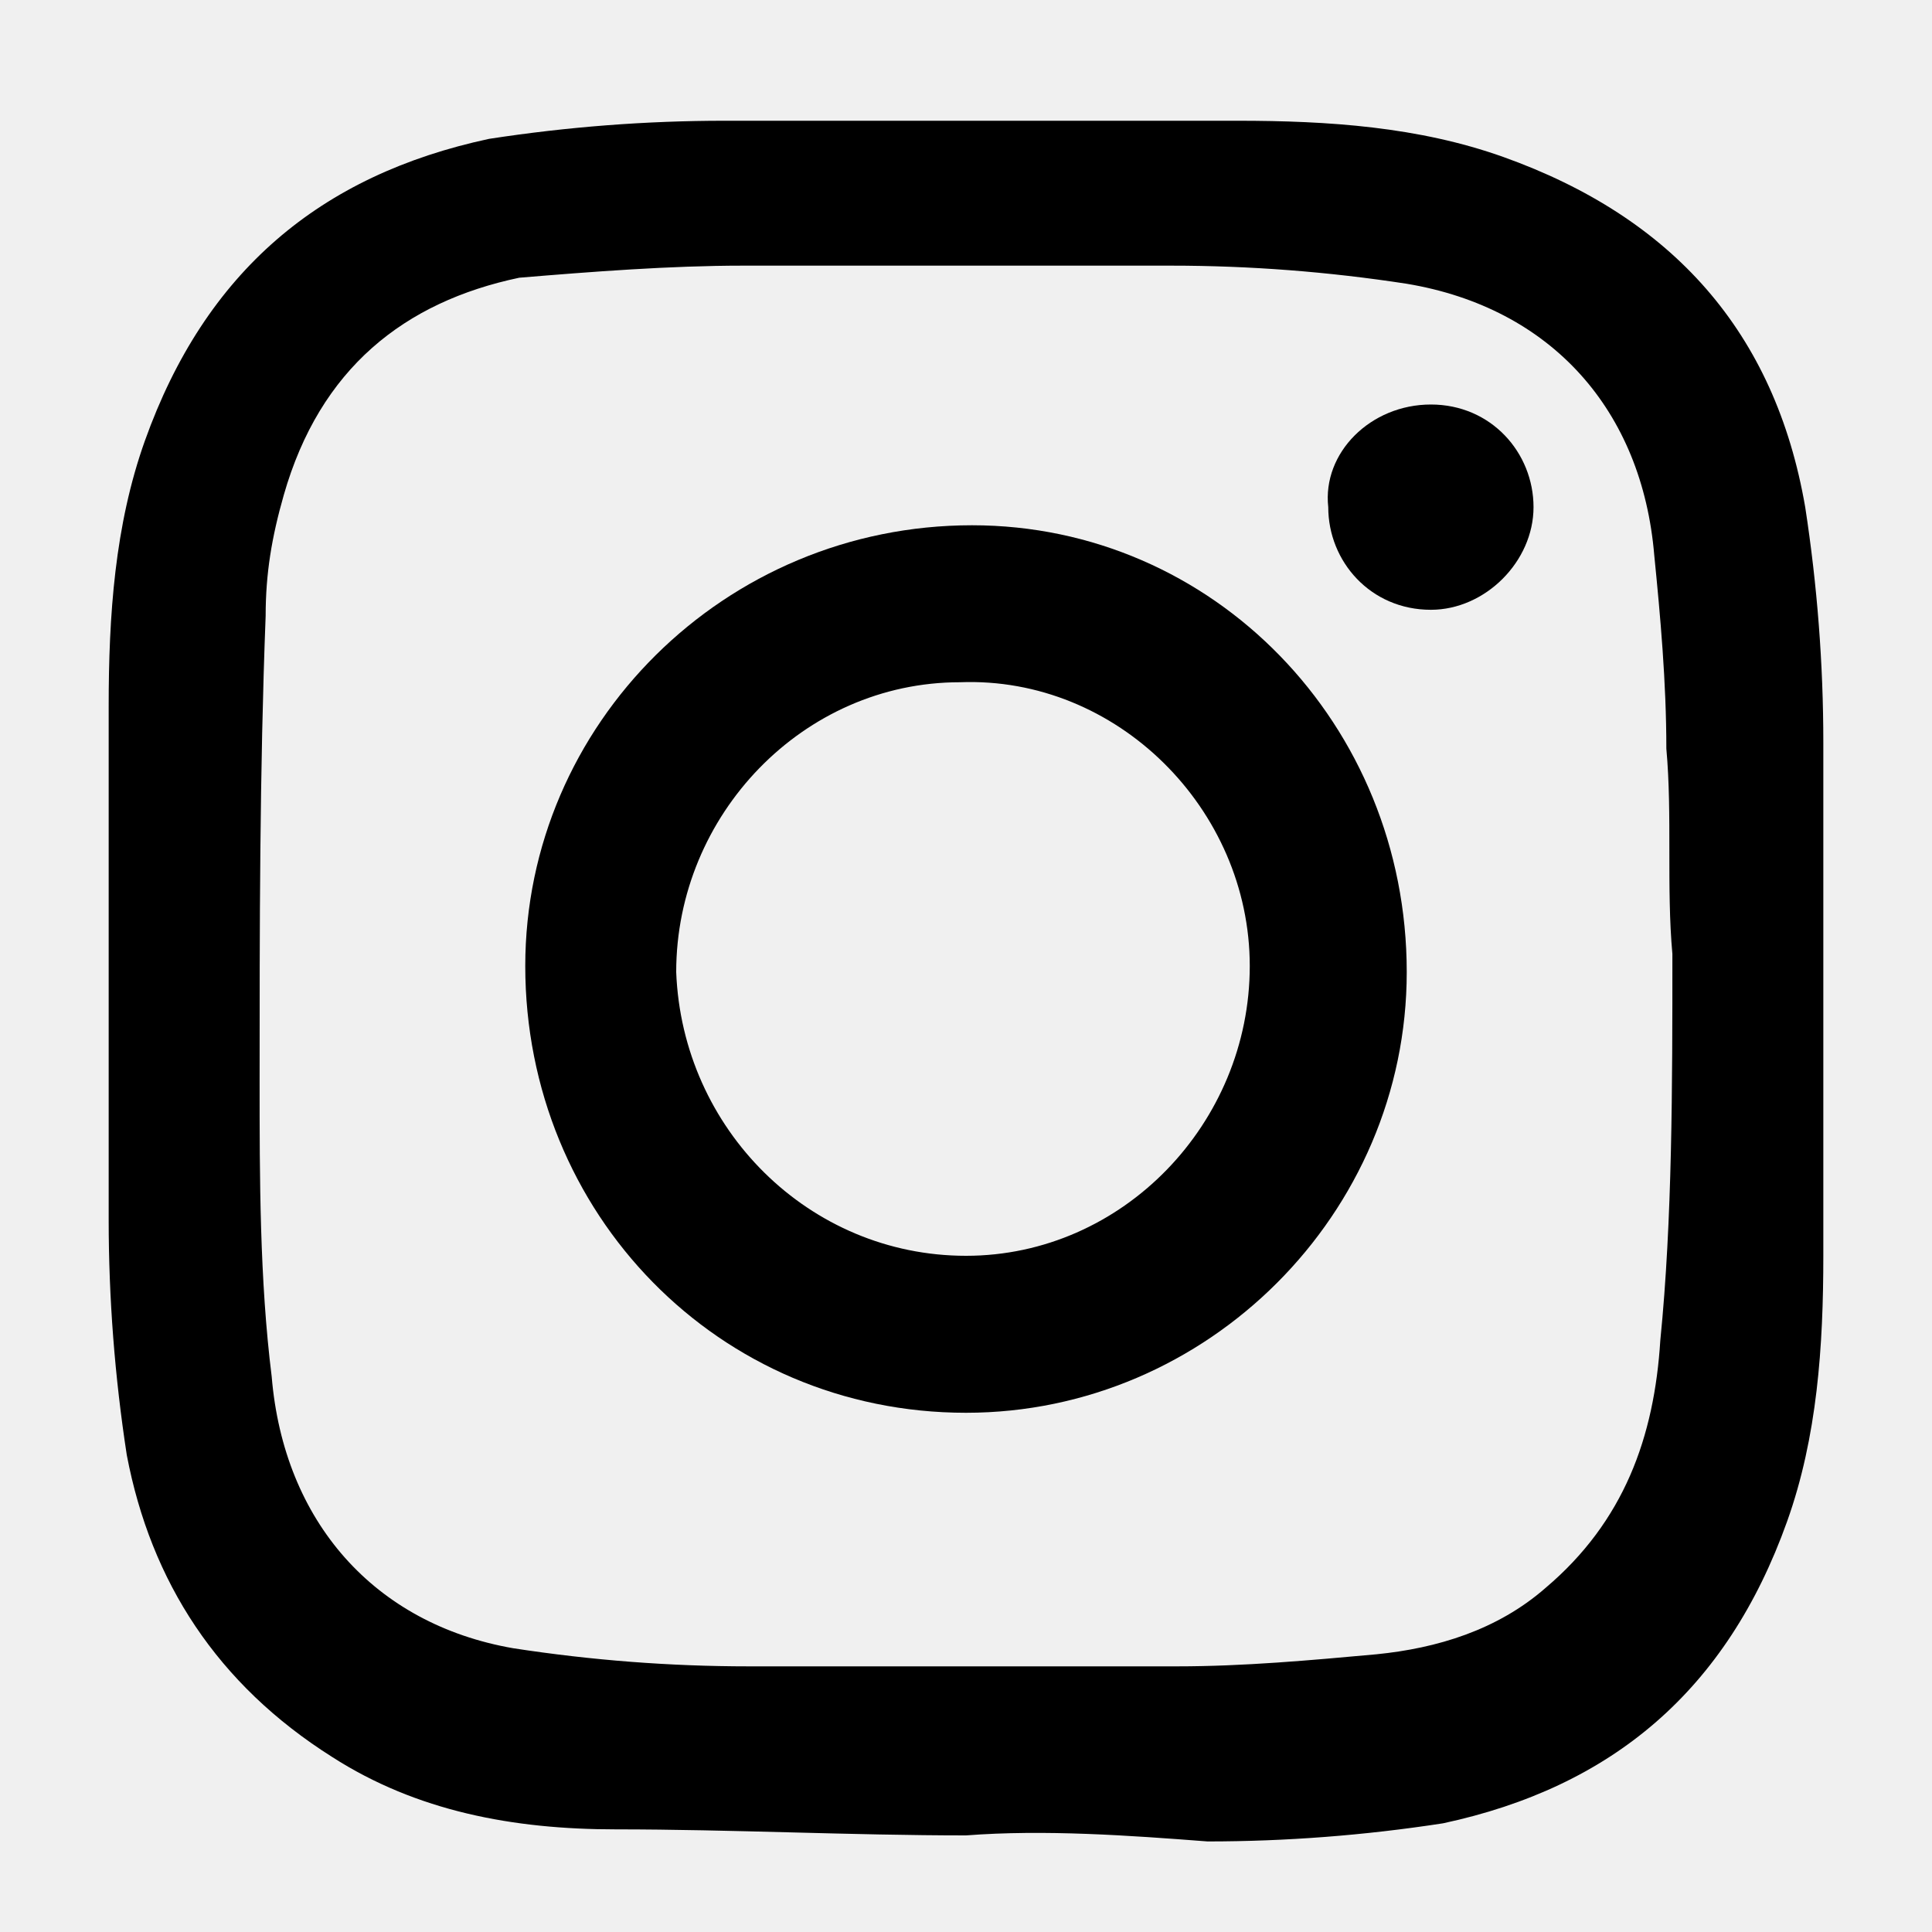
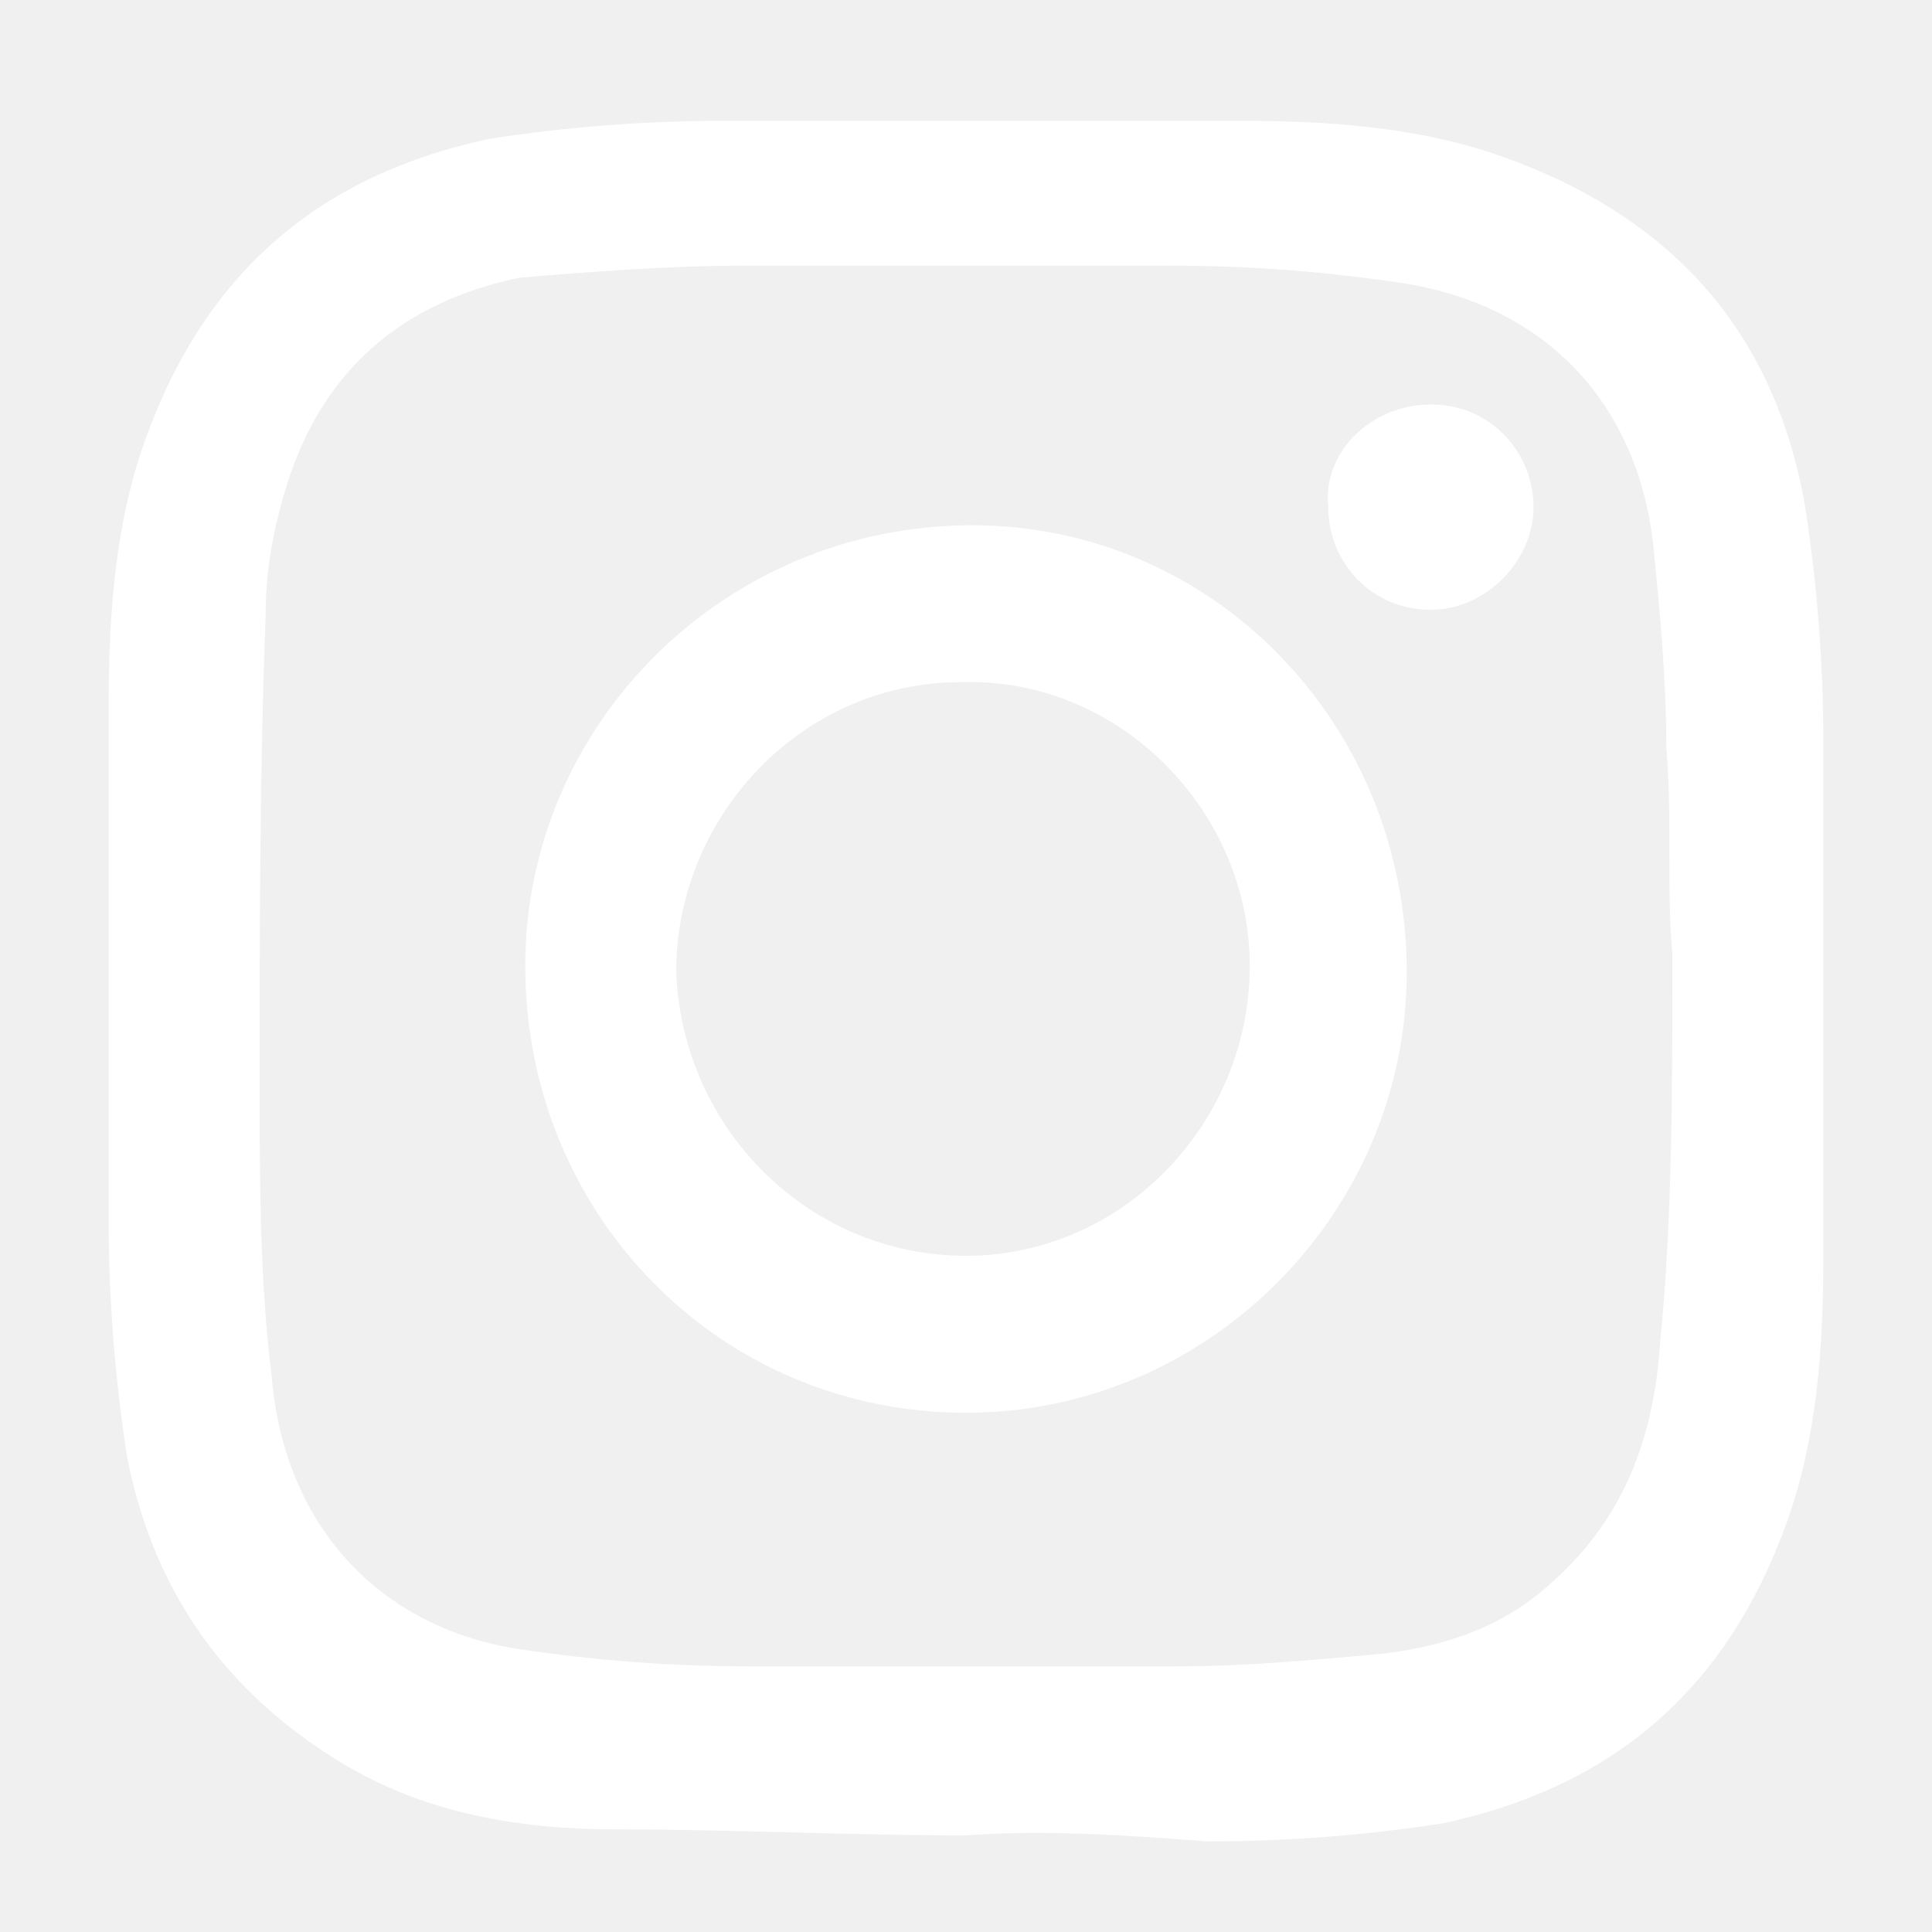
- <svg xmlns="http://www.w3.org/2000/svg" version="1.1" x="0px" y="0px" viewBox="0 0 32 32" style="enable-background:new 0 0 32 32;" xml:space="preserve">
+ <svg xmlns="http://www.w3.org/2000/svg" version="1.1" x="0px" y="0px" viewBox="0 0 32 32" style="enable-background:new 0 0 32 32;" xml:space="preserve" fill="#FFFFFF">
  <g id="Layer_2">
    <g>
      <path d="M16,30.4c-1.9,0-3.9-0.1-5.8-0.1c-1.7,0-3.3-0.3-4.7-1.2c-1.9-1.2-3-2.9-3.4-5c-0.2-1.3-0.3-2.6-0.3-3.9    c0-2.8,0-5.6,0-8.5c0-1.5,0.1-3,0.6-4.4c1-2.8,2.9-4.4,5.7-5c1.3-0.2,2.6-0.3,3.9-0.3c2.8,0,5.7,0,8.5,0c1.5,0,3,0.1,4.4,0.6    c2.8,1,4.5,2.9,5,5.8c0.2,1.3,0.3,2.6,0.3,3.9c0,2.8,0,5.6,0,8.5c0,1.5-0.1,3-0.6,4.4c-1,2.8-2.9,4.4-5.7,5    c-1.3,0.2-2.6,0.3-3.9,0.3C18.7,30.4,17.3,30.3,16,30.4C16,30.3,16,30.3,16,30.4z M27.7,15.8C27.7,15.8,27.7,15.8,27.7,15.8    c-0.1-1.1,0-2.3-0.1-3.4c0-1.1-0.1-2.2-0.2-3.2c-0.2-2.4-1.7-4.1-4.1-4.5c-1.3-0.2-2.6-0.3-3.9-0.3c-2.4,0-4.7,0-7.1,0    c-1.2,0-2.5,0.1-3.7,0.2C6.7,5,5.3,6.1,4.7,8.2c-0.2,0.7-0.3,1.3-0.3,2c-0.1,2.6-0.1,5.2-0.1,7.7c0,1.6,0,3.3,0.2,4.9    c0.2,2.4,1.7,4.1,4,4.5c1.3,0.2,2.6,0.3,3.9,0.3c2.4,0,4.7,0,7.1,0c1.1,0,2.2-0.1,3.3-0.2c1-0.1,2-0.4,2.8-1.1    c1.3-1.1,1.8-2.5,1.9-4.1C27.7,20.2,27.7,18,27.7,15.8z" />
      <path d="M16,23.4c-4.1,0-7.3-3.3-7.3-7.4c0-4,3.3-7.3,7.4-7.3c4,0,7.2,3.3,7.2,7.4C23.3,20.1,20,23.4,16,23.4z M16,20.8    c2.6,0,4.7-2.2,4.7-4.8c0-2.6-2.2-4.8-4.8-4.7c-2.6,0-4.7,2.2-4.7,4.8C11.3,18.7,13.4,20.8,16,20.8z" />
      <path d="M23.7,6.7c1,0,1.7,0.8,1.7,1.7c0,0.9-0.8,1.7-1.7,1.7c-1,0-1.7-0.8-1.7-1.7C21.9,7.5,22.7,6.7,23.7,6.7z" />
    </g>
  </g>
  <g id="Layer_1">
</g>
</svg>
